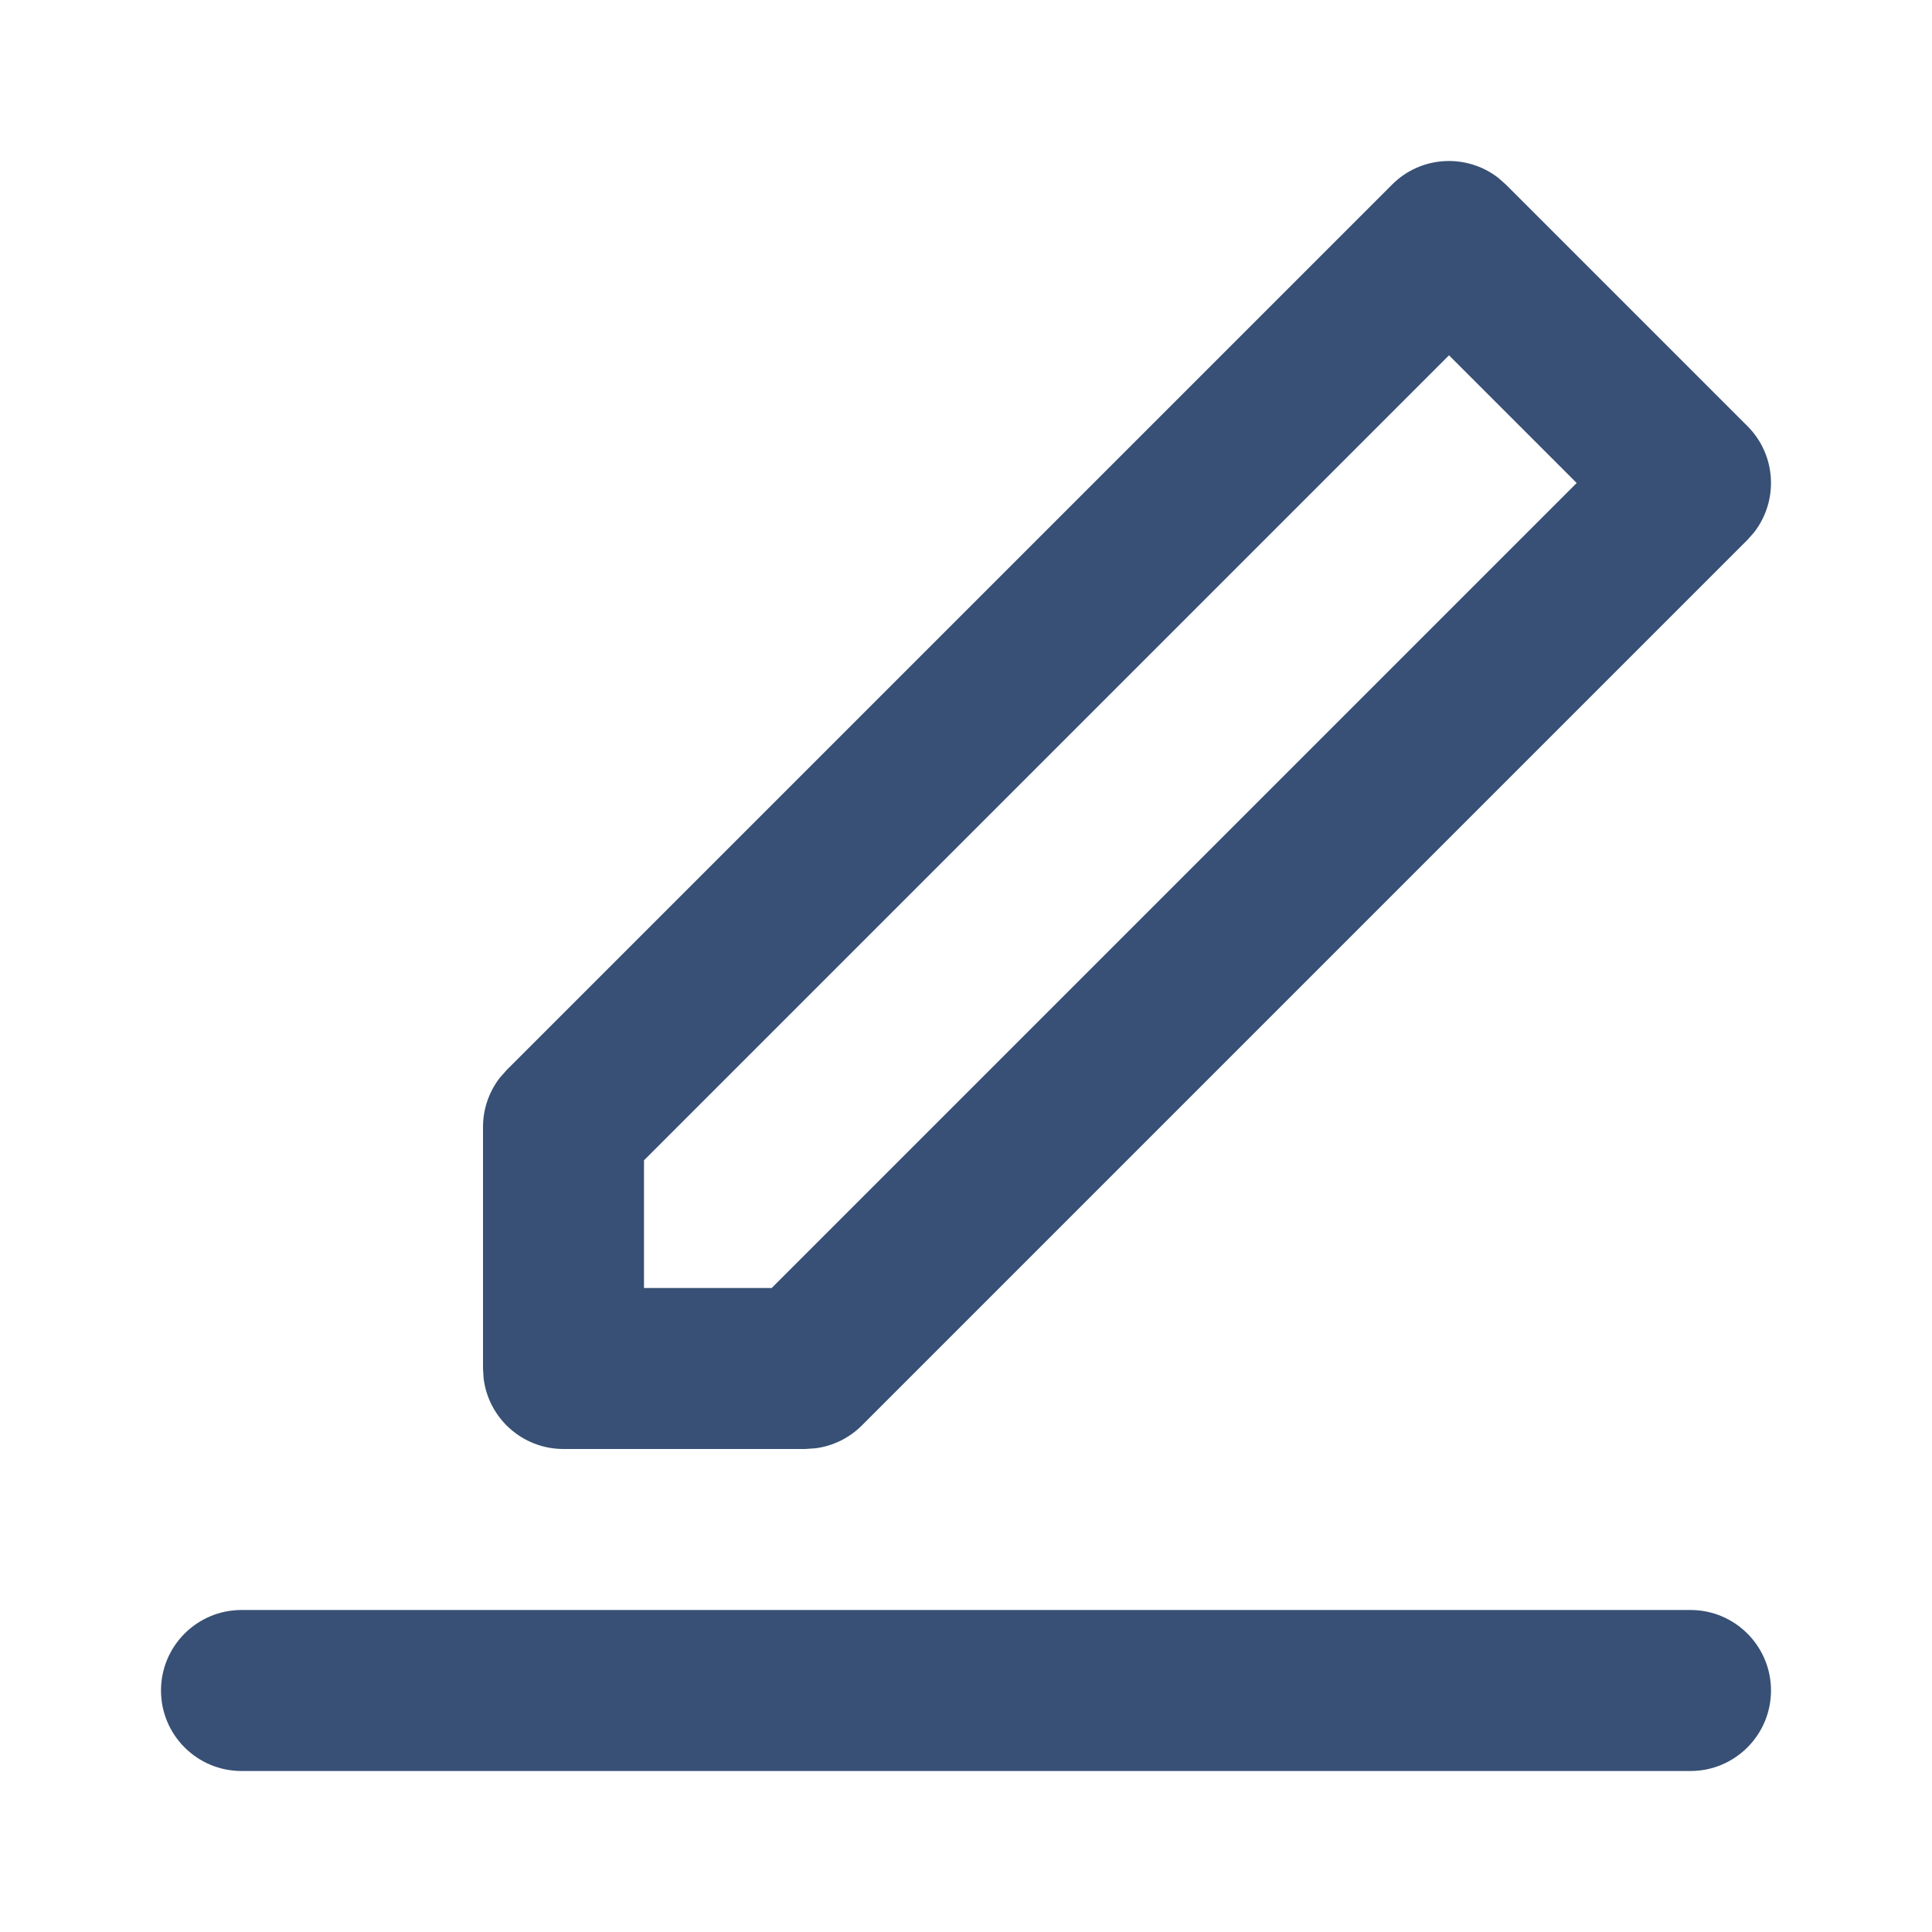
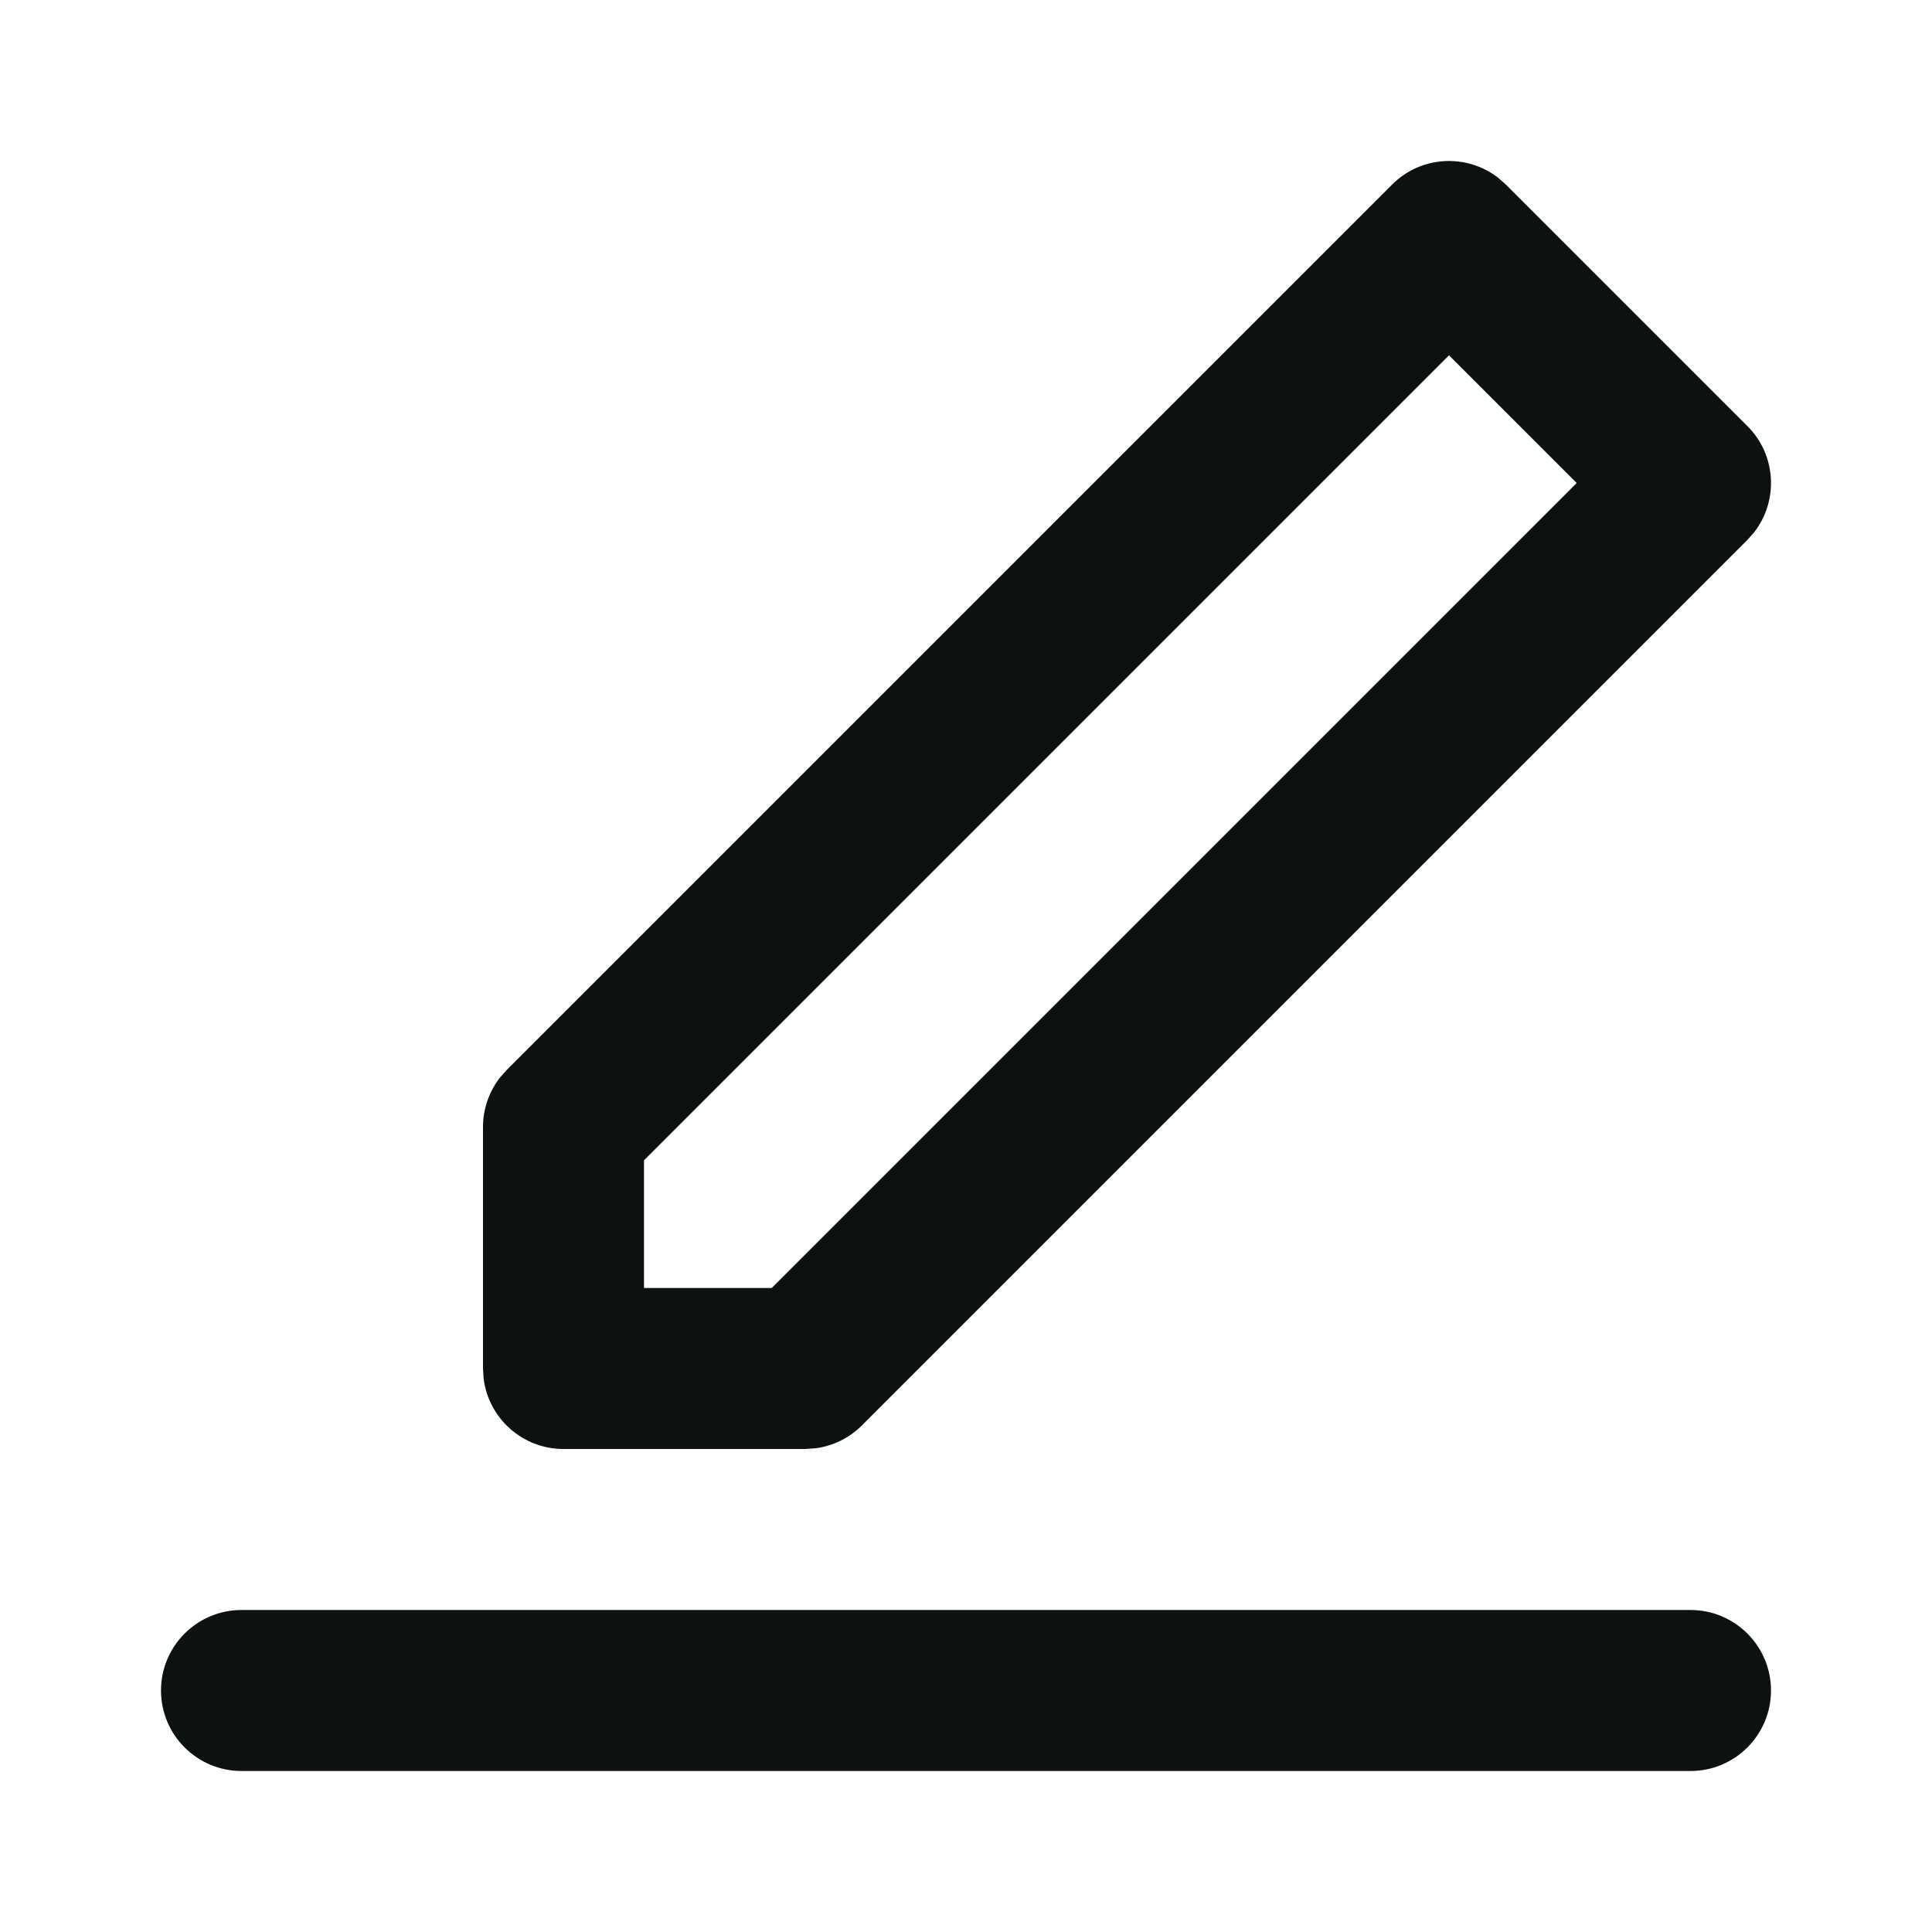
<svg xmlns="http://www.w3.org/2000/svg" width="24" height="24" viewBox="0 0 24 24" fill="none">
-   <path fill-rule="evenodd" clip-rule="evenodd" d="M21 20C21.552 20 22 20.448 22 21C22 21.552 21.552 22 21 22H3C2.448 22 2 21.552 2 21C2 20.448 2.448 20 3 20H21ZM6.293 13.293L17.293 2.293C17.653 1.932 18.221 1.905 18.613 2.21L18.707 2.293L21.707 5.293C22.068 5.653 22.095 6.221 21.79 6.613L21.707 6.707L10.707 17.707C10.551 17.863 10.348 17.963 10.131 17.991L10 18H7C6.487 18 6.064 17.614 6.007 17.117L6 17V14C6 13.779 6.073 13.566 6.206 13.392L6.293 13.293L17.293 2.293L6.293 13.293ZM18 4.414L8 14.414V16H9.586L19.586 6L18 4.414Z" fill="#385075" />
+   <path fill-rule="evenodd" clip-rule="evenodd" d="M21 20C21.552 20 22 20.448 22 21C22 21.552 21.552 22 21 22H3C2.448 22 2 21.552 2 21C2 20.448 2.448 20 3 20H21ZM6.293 13.293L17.293 2.293C17.653 1.932 18.221 1.905 18.613 2.21L18.707 2.293L21.707 5.293C22.068 5.653 22.095 6.221 21.79 6.613L21.707 6.707L10.707 17.707C10.551 17.863 10.348 17.963 10.131 17.991L10 18H7C6.487 18 6.064 17.614 6.007 17.117L6 17V14C6 13.779 6.073 13.566 6.206 13.392L6.293 13.293L17.293 2.293L6.293 13.293ZM18 4.414L8 14.414V16H9.586L19.586 6L18 4.414Z" fill="#0E1111" />
</svg>
